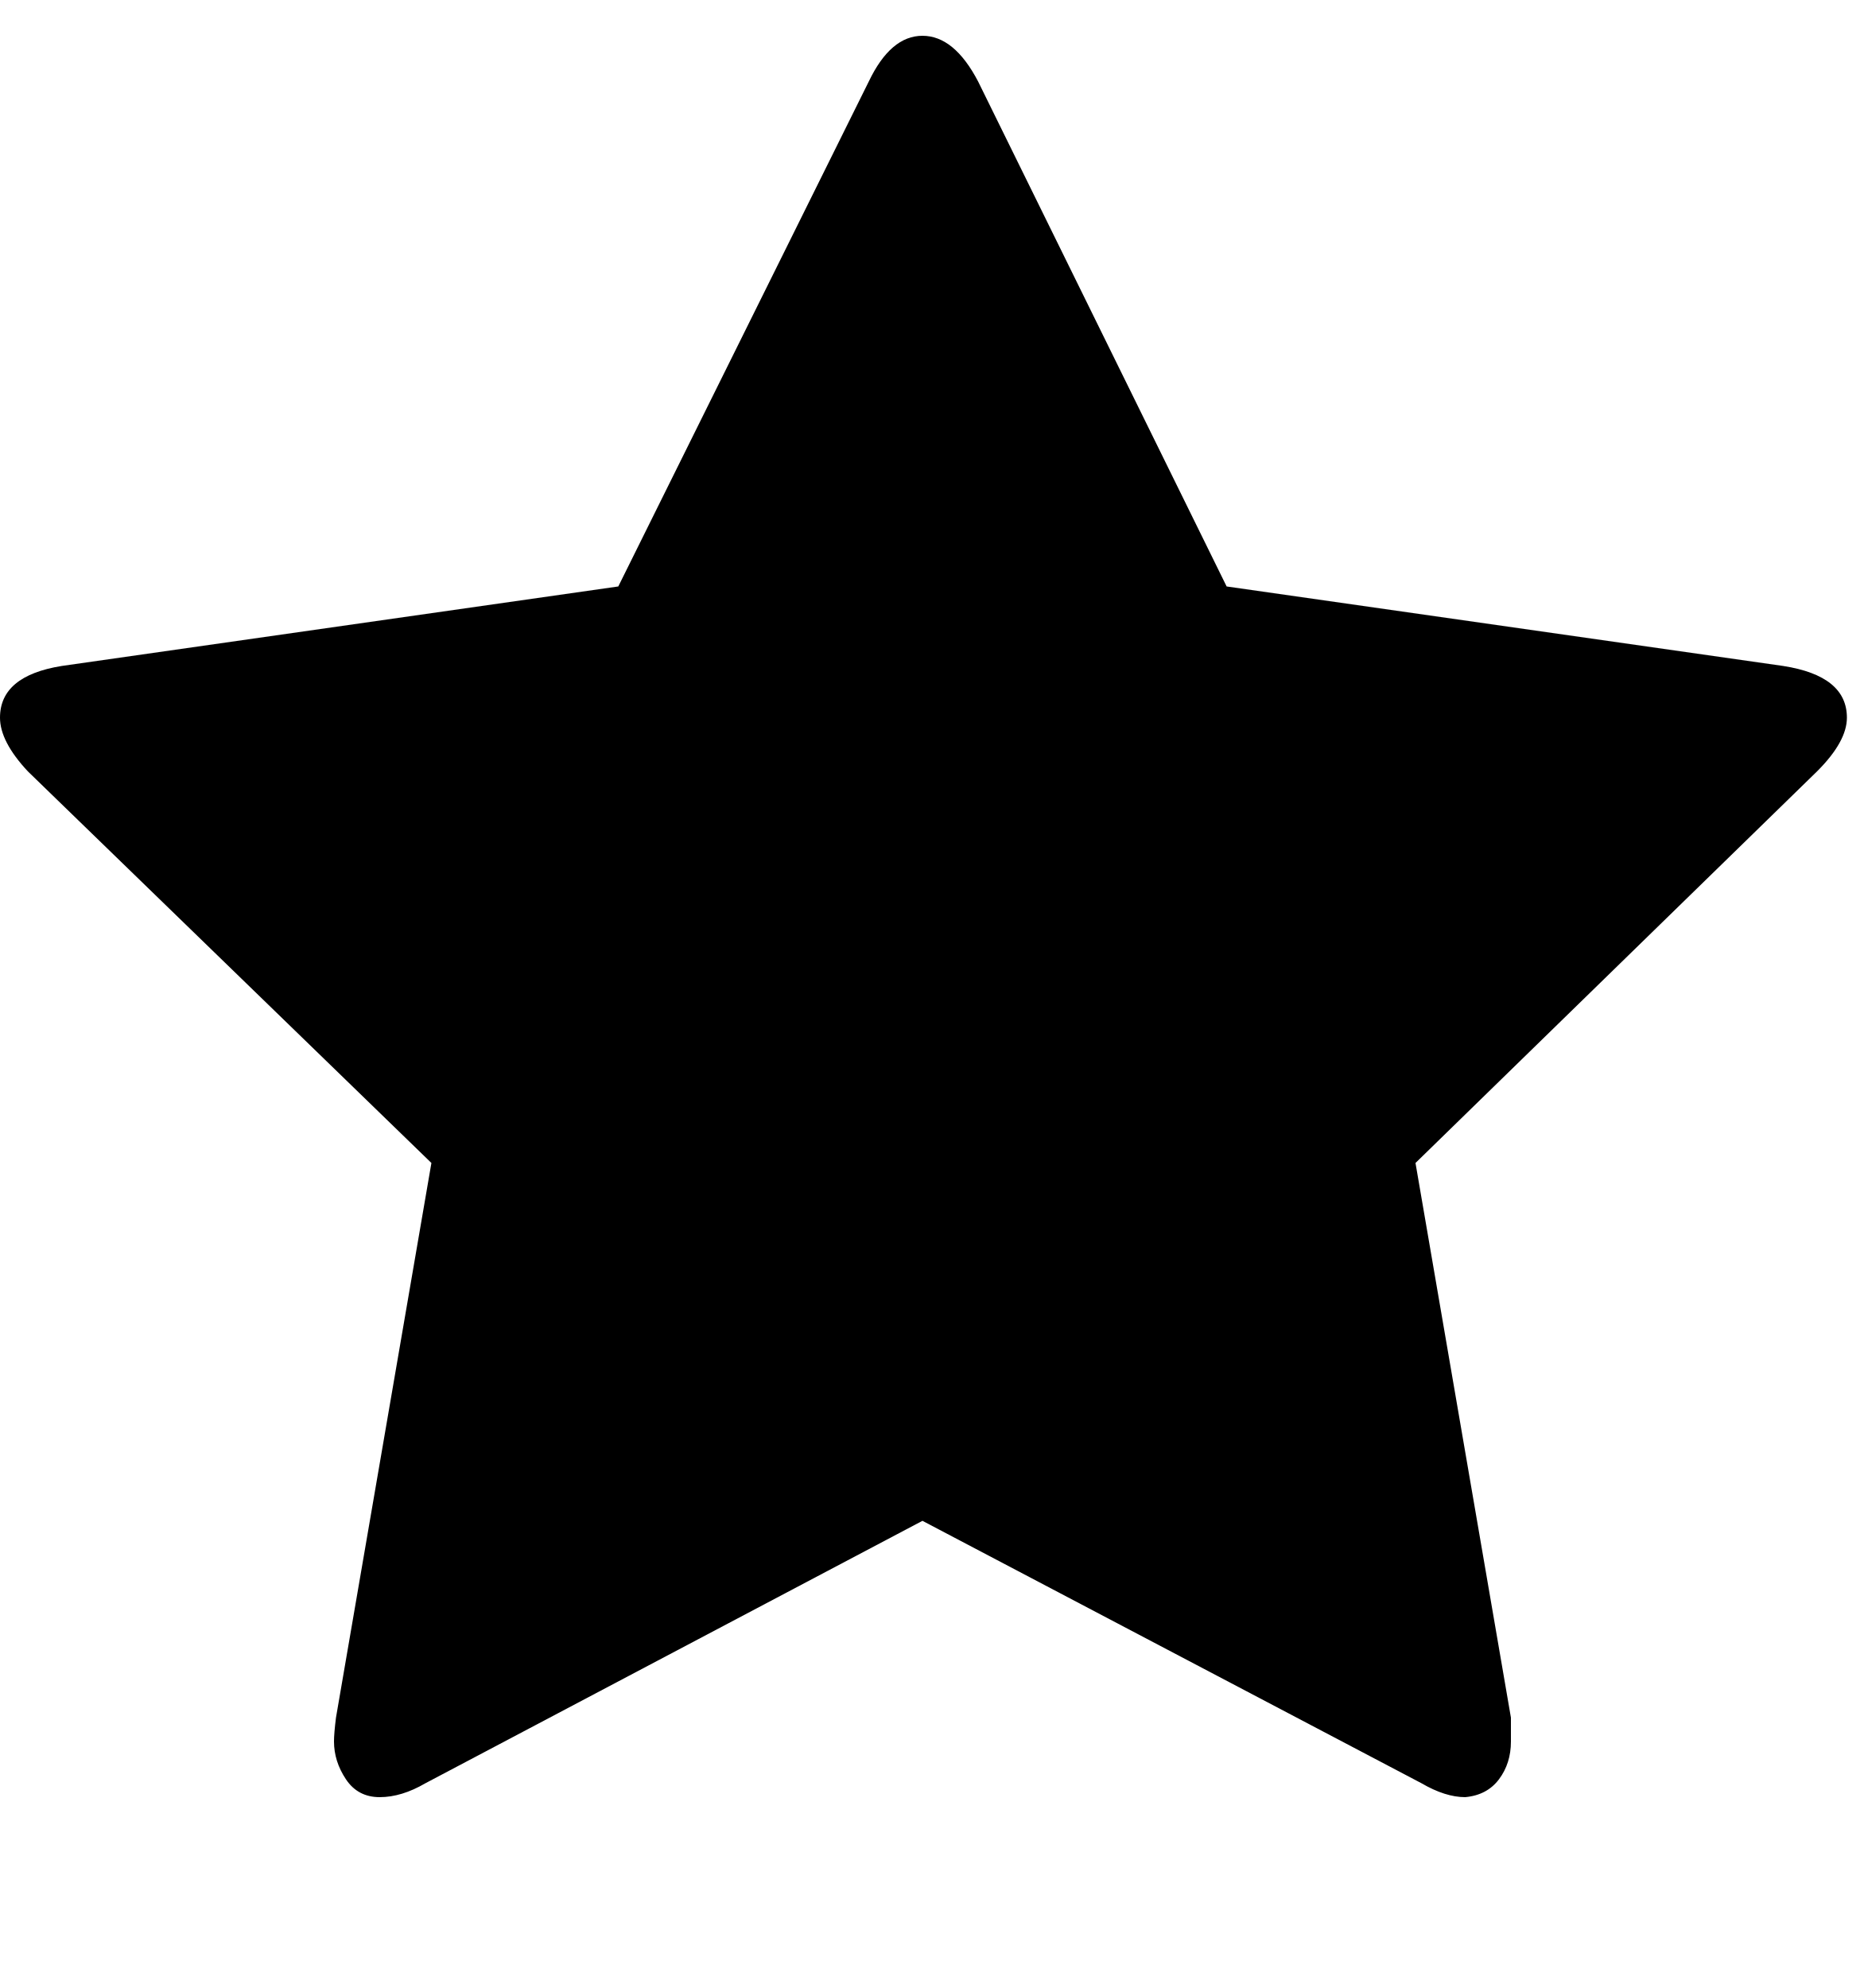
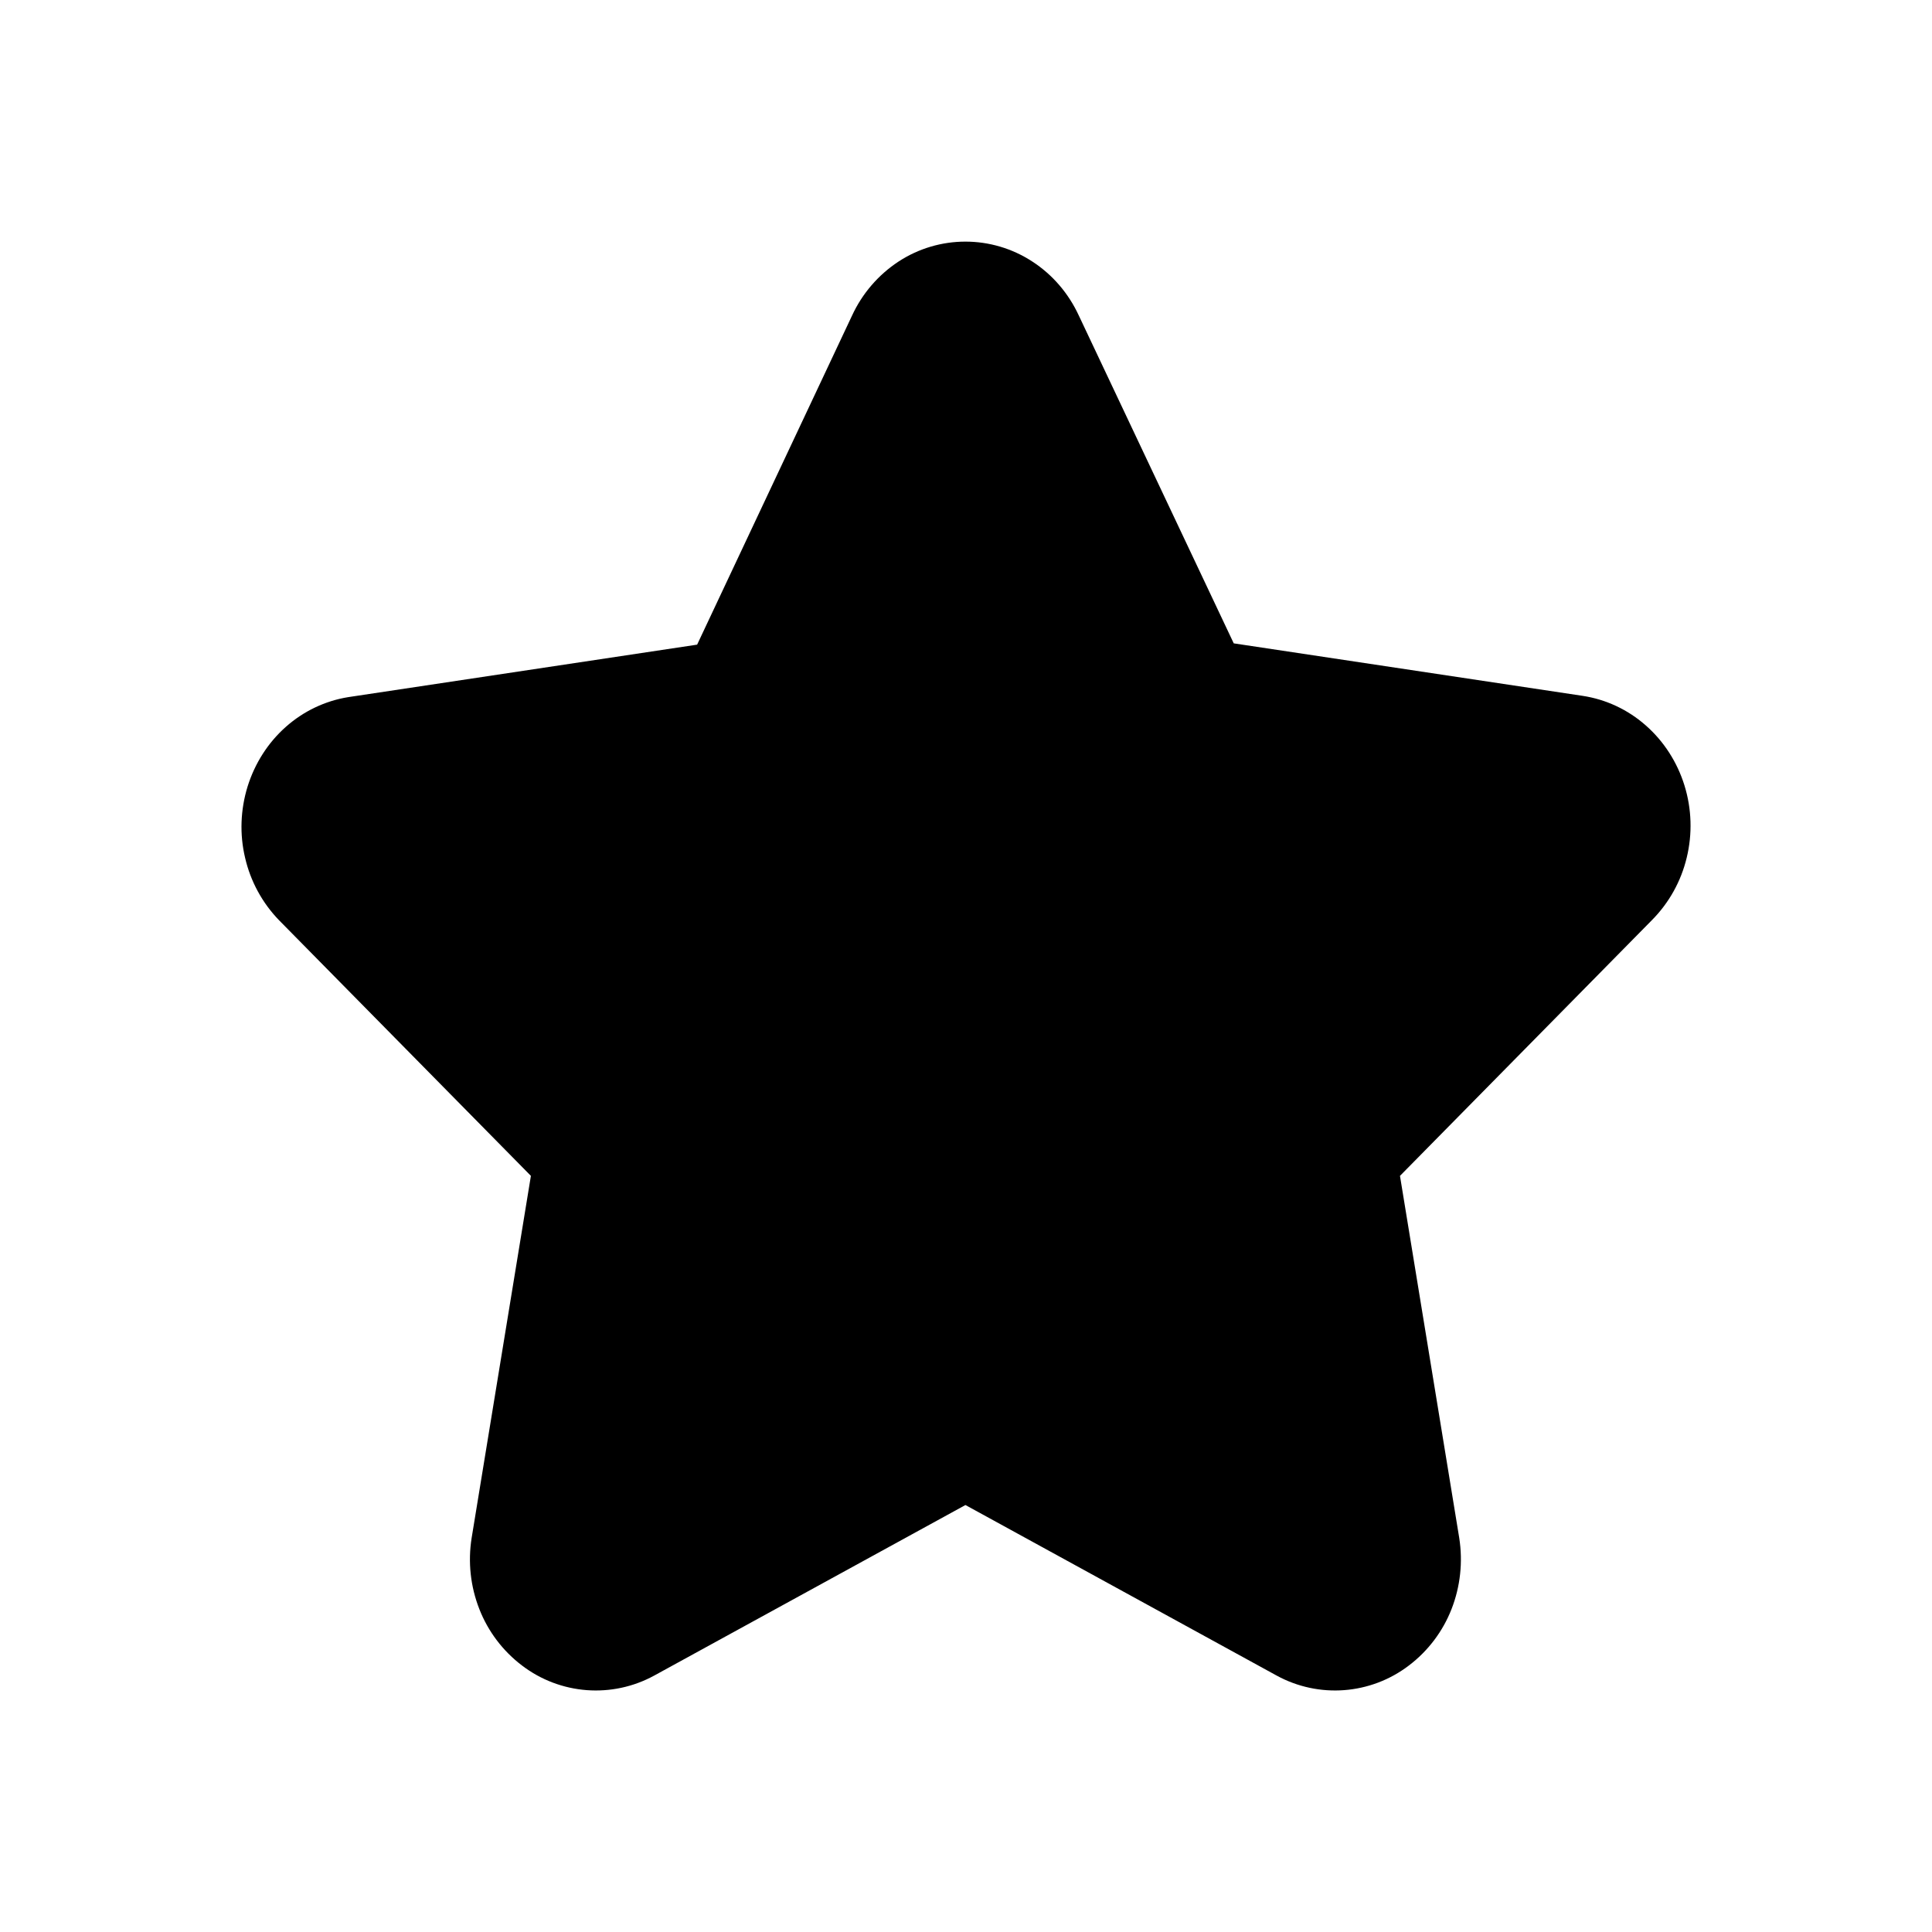
- <svg xmlns="http://www.w3.org/2000/svg" version="1.1" width="30" height="32" viewBox="0 0 30 32" fill="currentColor">
-   <path d="M29.728 11.552q0 0.384-0.48 0.864l-6.464 6.304 1.536 8.928q0 0.128 0 0.384 0 0.352-0.192 0.608t-0.544 0.288q-0.32 0-0.704-0.224l-8.032-4.224-8 4.224q-0.384 0.224-0.736 0.224t-0.544-0.288-0.192-0.608q0-0.128 0.032-0.384l1.536-8.928-6.496-6.304q-0.448-0.48-0.448-0.864 0-0.672 0.992-0.832l8.96-1.28 4.032-8.128q0.352-0.736 0.864-0.736t0.896 0.736l4 8.128 8.96 1.28q1.024 0.16 1.024 0.832z" />
+ <svg xmlns="http://www.w3.org/2000/svg" width="24" height="24" fill="currentColor" viewBox="0 0 24 24">
+   <path d="M8.128 20.814a1.512 1.512 0 01-1.643-.124 1.62 1.62 0 01-.53-.7 1.691 1.691 0 01-.096-.886l.736-4.497-3.13-3.177a1.647 1.647 0 01-.42-.773c-.07-.293-.058-.6.031-.888.09-.287.253-.543.474-.739.22-.196.49-.324.776-.37l4.334-.652 1.925-4.089a1.61 1.61 0 01.577-.67 1.519 1.519 0 011.662 0c.25.162.45.395.577.67l1.925 4.073 4.334.652c.29.044.562.171.785.368.224.197.39.455.48.745.09.29.1.601.028.897a1.646 1.646 0 01-.432.776l-3.13 3.177.736 4.497c.047.299.014.605-.096.886a1.62 1.62 0 01-.53.7 1.512 1.512 0 01-1.643.124l-3.865-2.118-3.865 2.118z" />
</svg>
